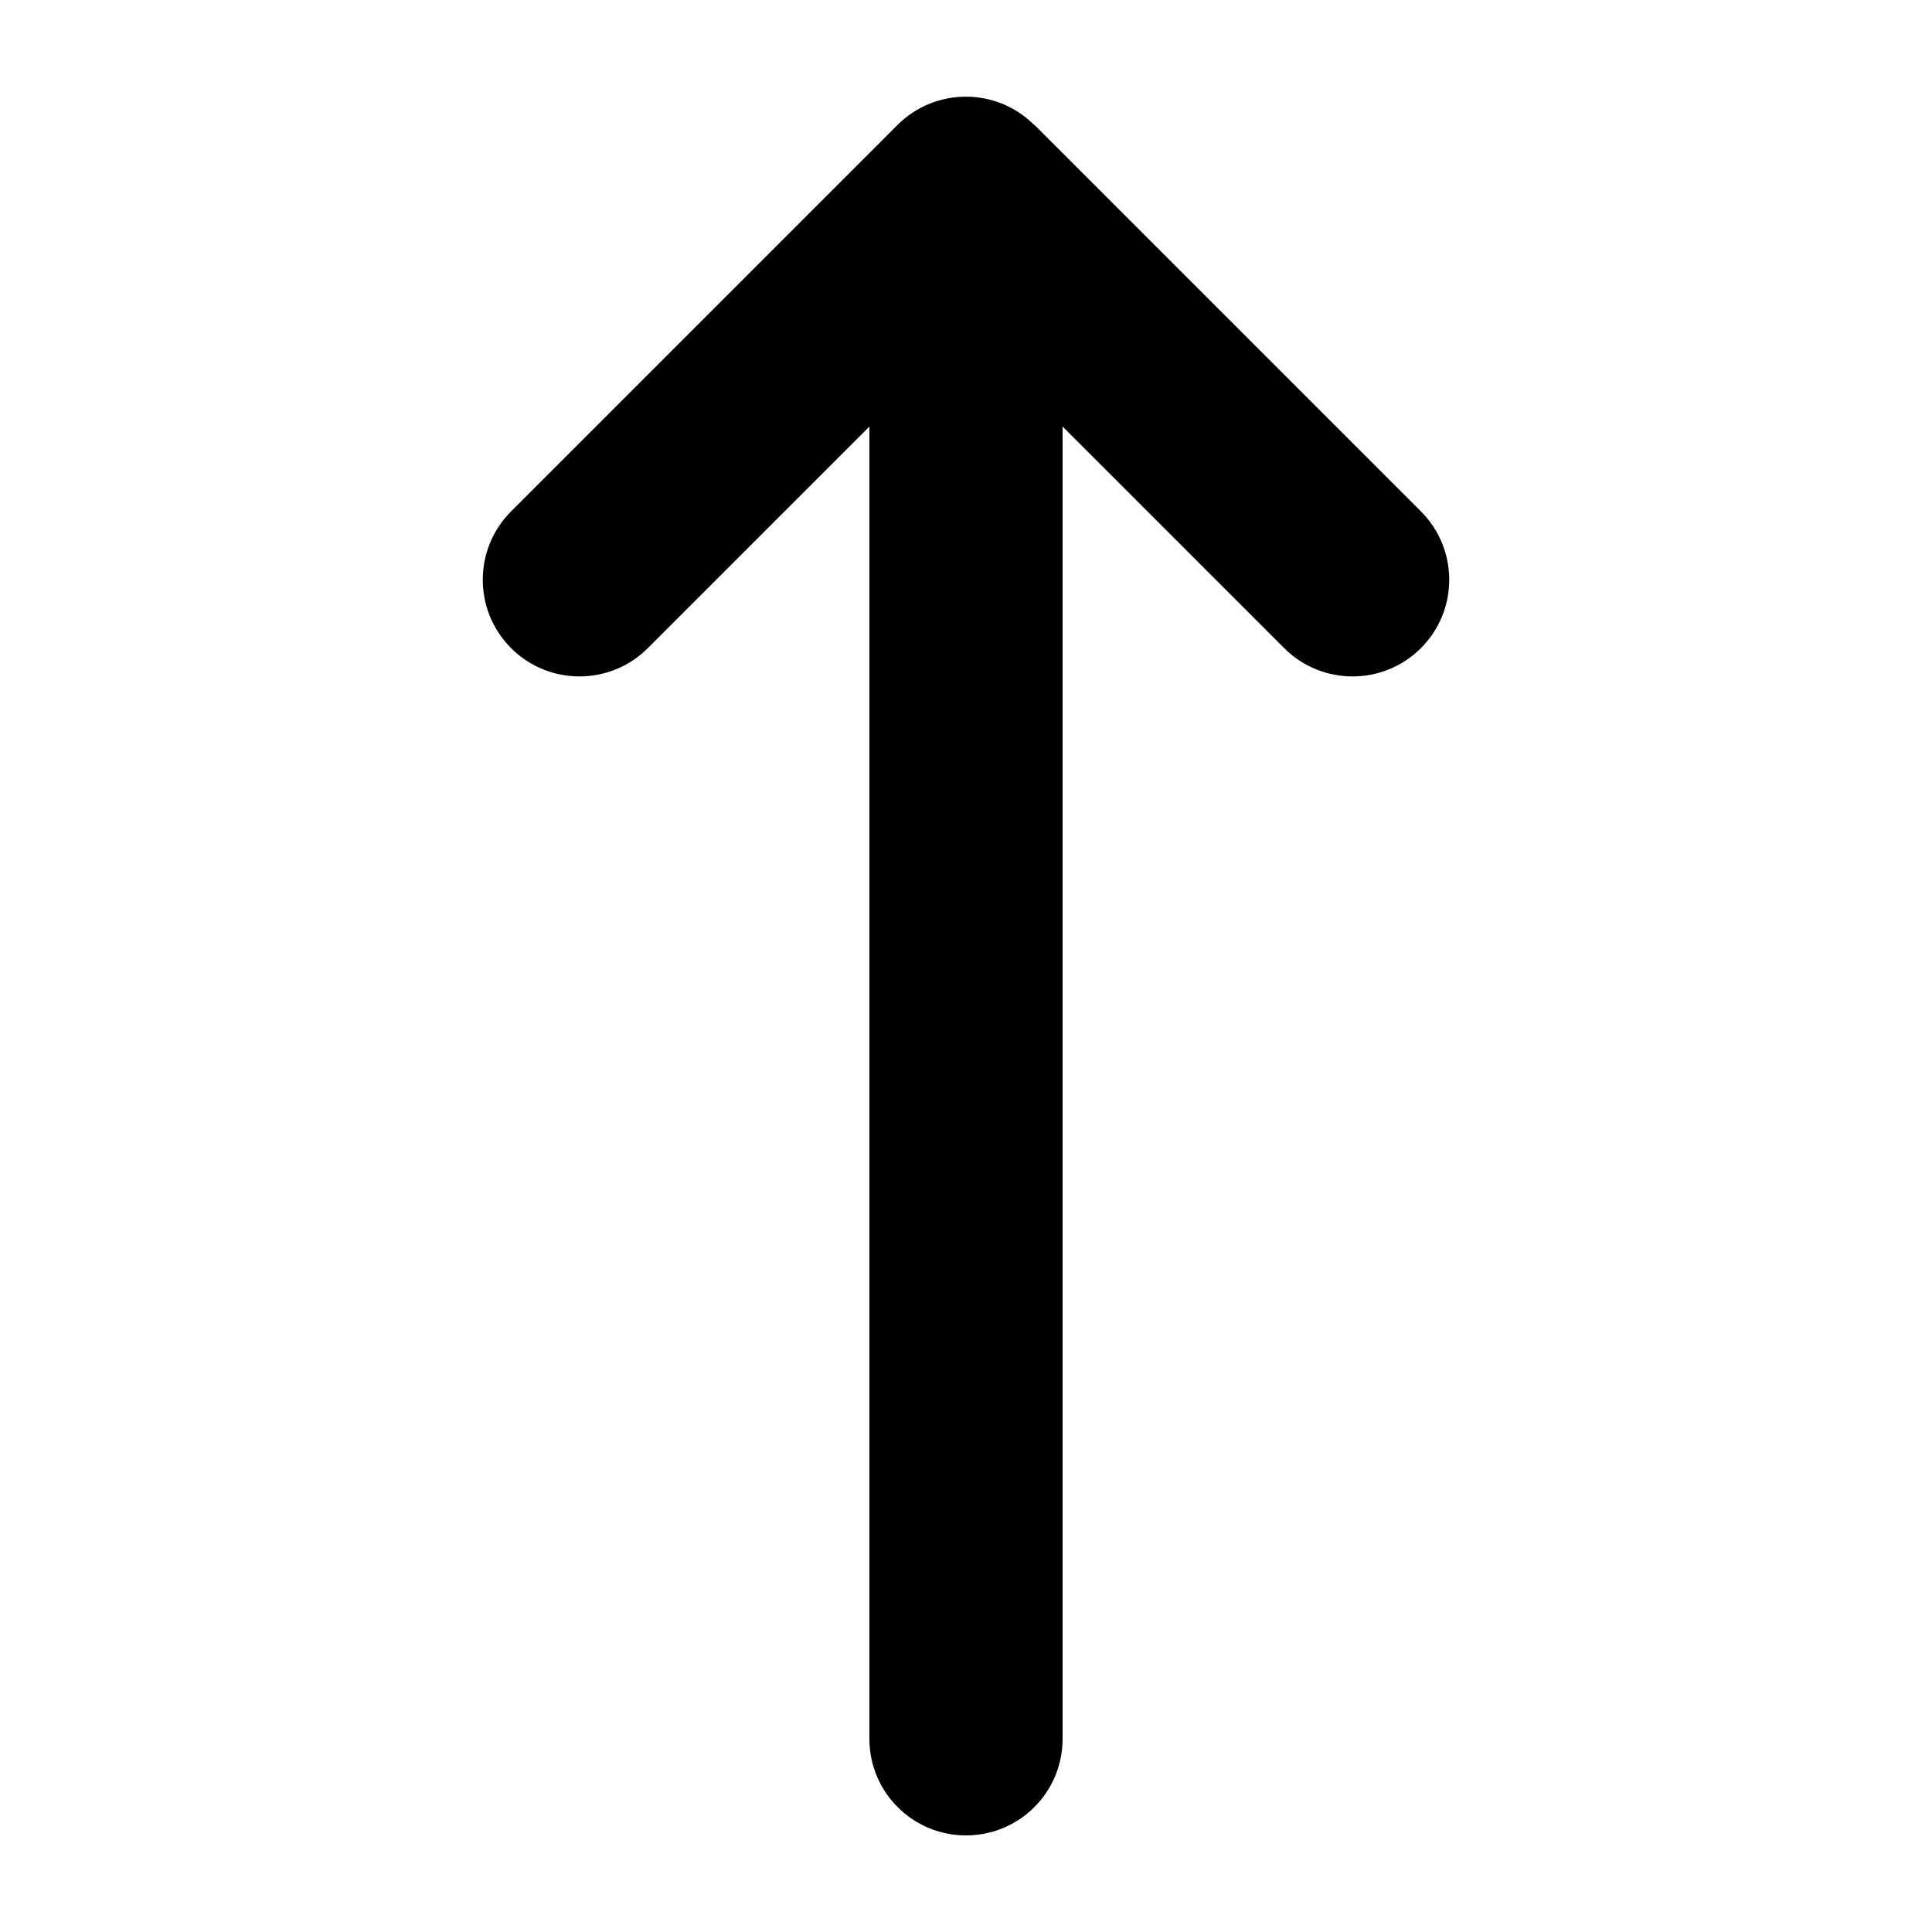
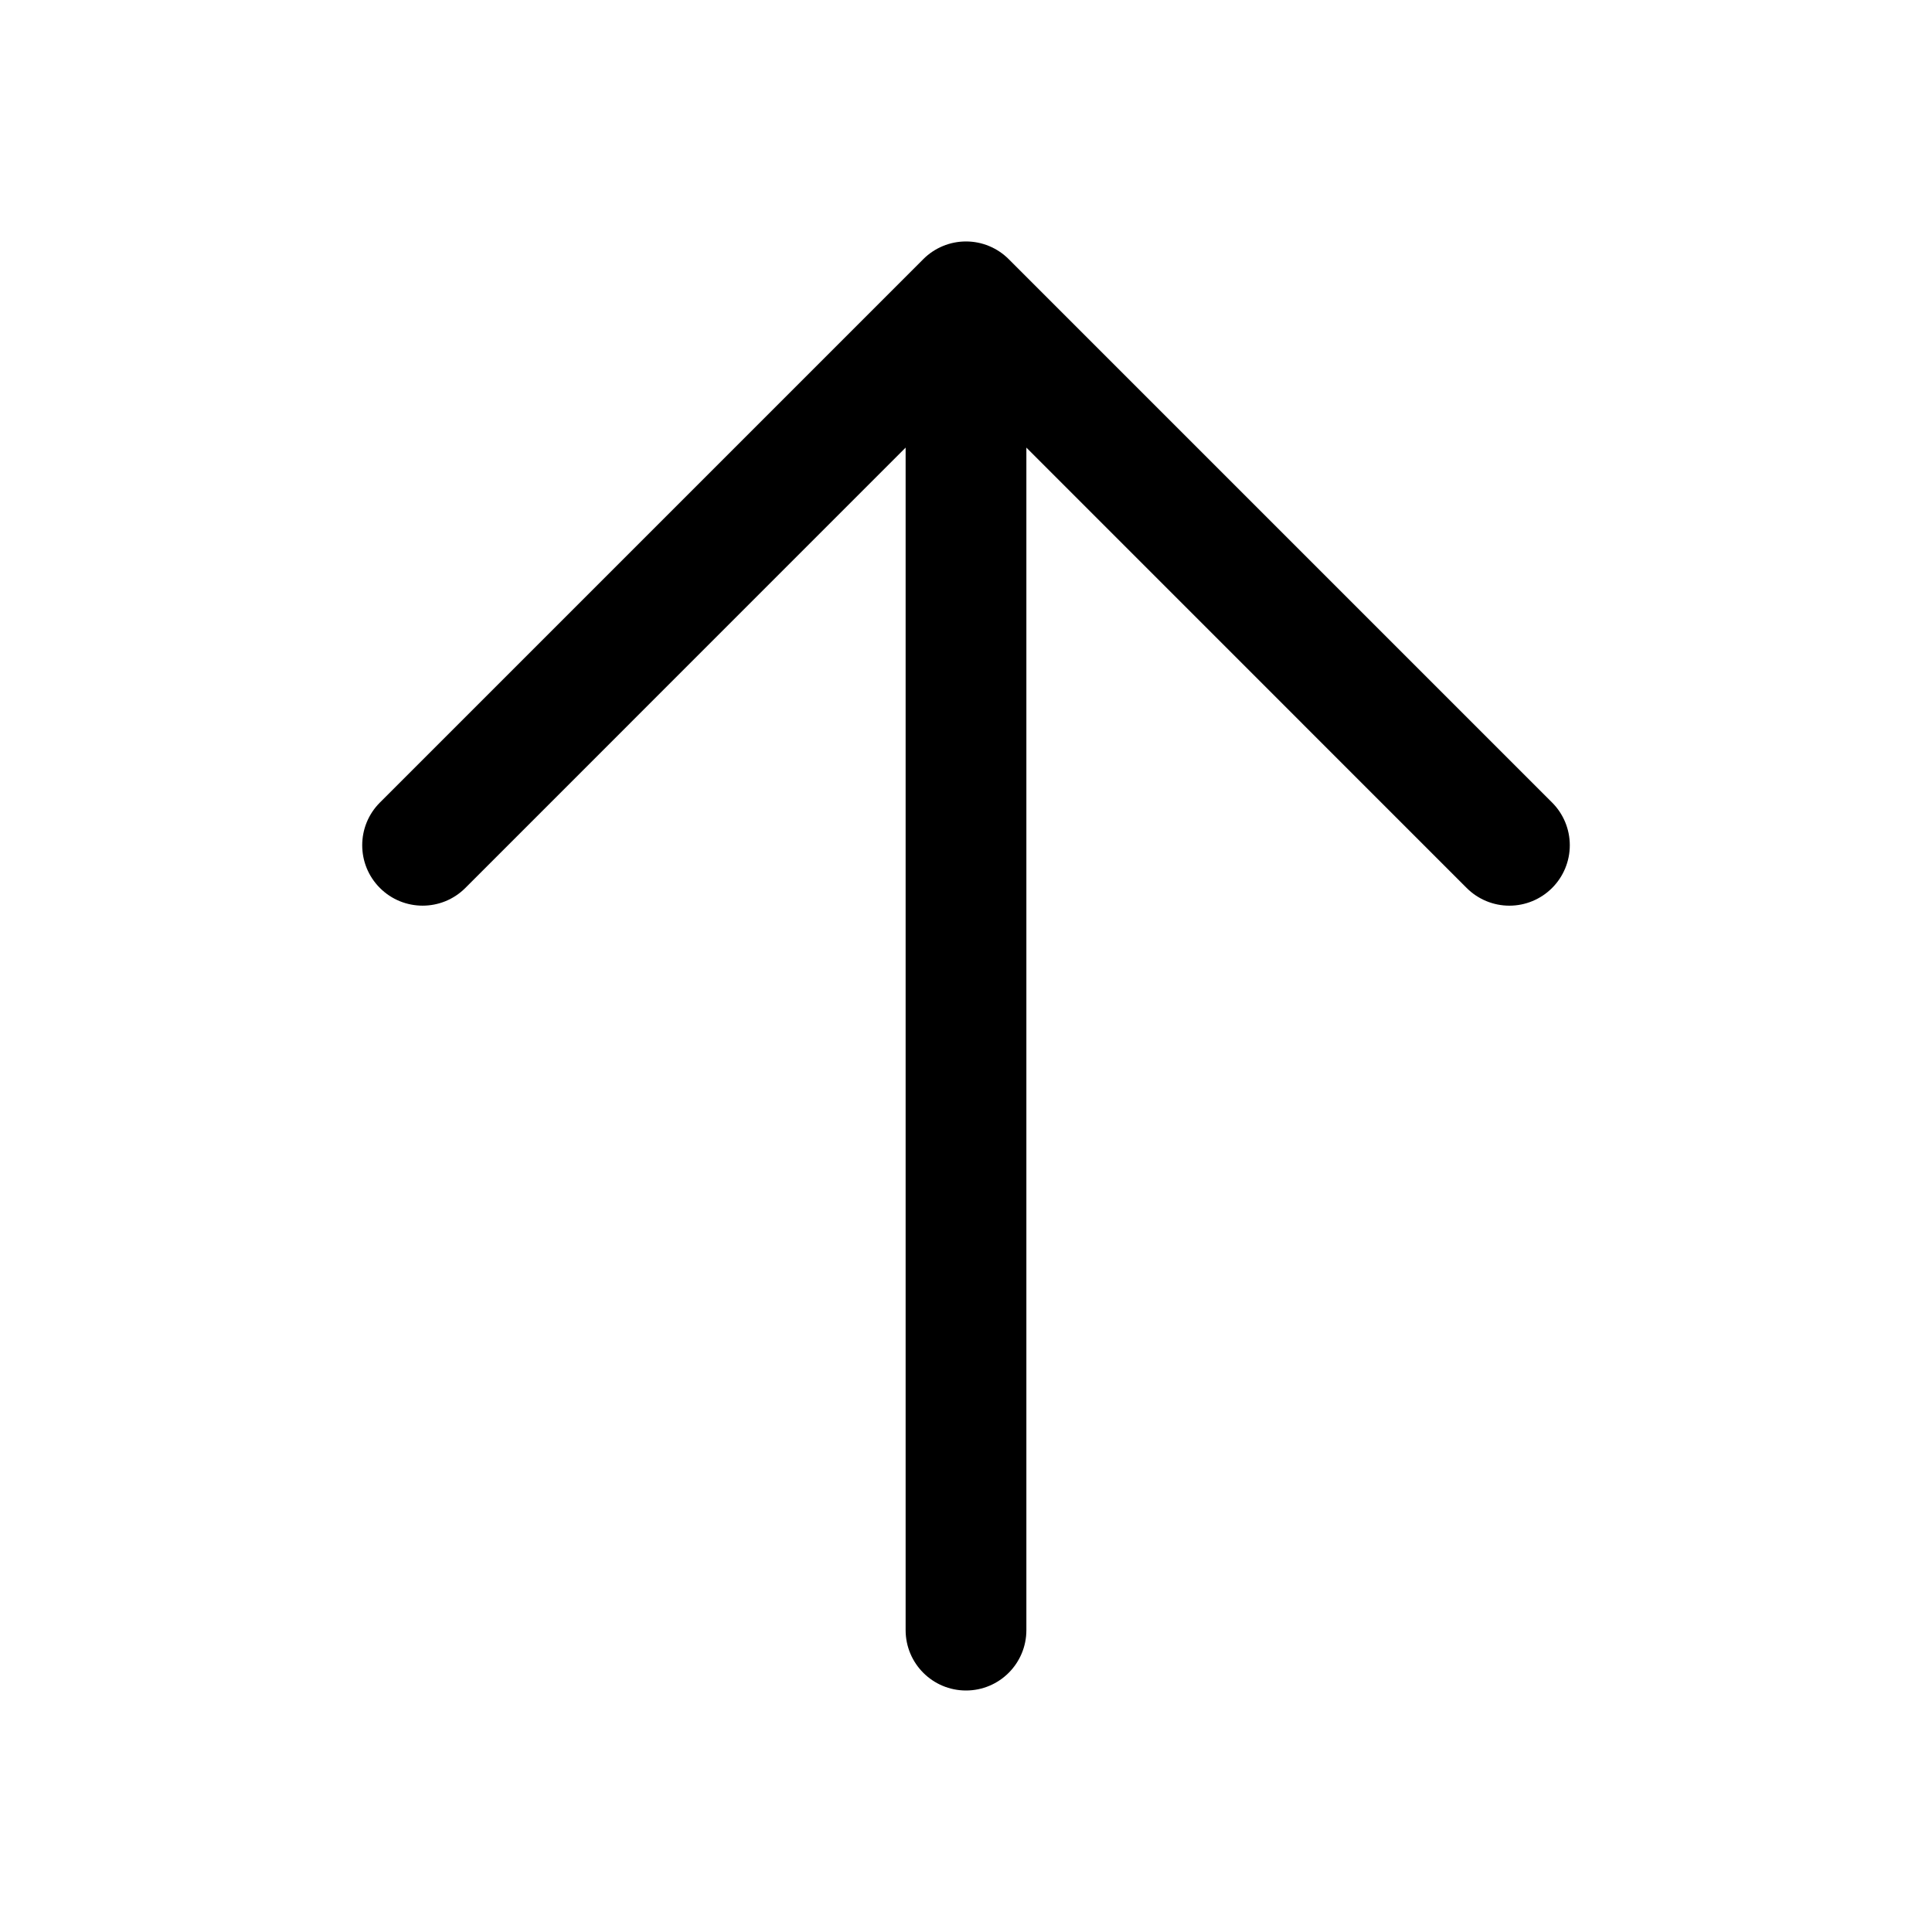
- <svg xmlns="http://www.w3.org/2000/svg" viewBox="0 0 640 640">
-   <path d="M342.6 41.4C330.1 28.9 309.8 28.9 297.3 41.4L169.3 169.4C156.8 181.9 156.8 202.2 169.3 214.7C181.8 227.2 202.1 227.2 214.6 214.7L288 141.3L288 576C288 593.7 302.3 608 320 608C337.7 608 352 593.7 352 576L352 141.3L425.4 214.7C437.9 227.2 458.2 227.2 470.7 214.7C483.2 202.2 483.2 181.9 470.7 169.4L342.7 41.4z" />
+ <svg xmlns="http://www.w3.org/2000/svg" width="32" height="32" fill="#000000" viewBox="0 0 256 256">
+   <path d="M205.66,117.66a8,8,0,0,1-11.32,0L136,59.31V216a8,8,0,0,1-16,0V59.31L61.66,117.66a8,8,0,0,1-11.32-11.32l72-72a8,8,0,0,1,11.32,0l72,72A8,8,0,0,1,205.66,117.66Z" />
</svg>
